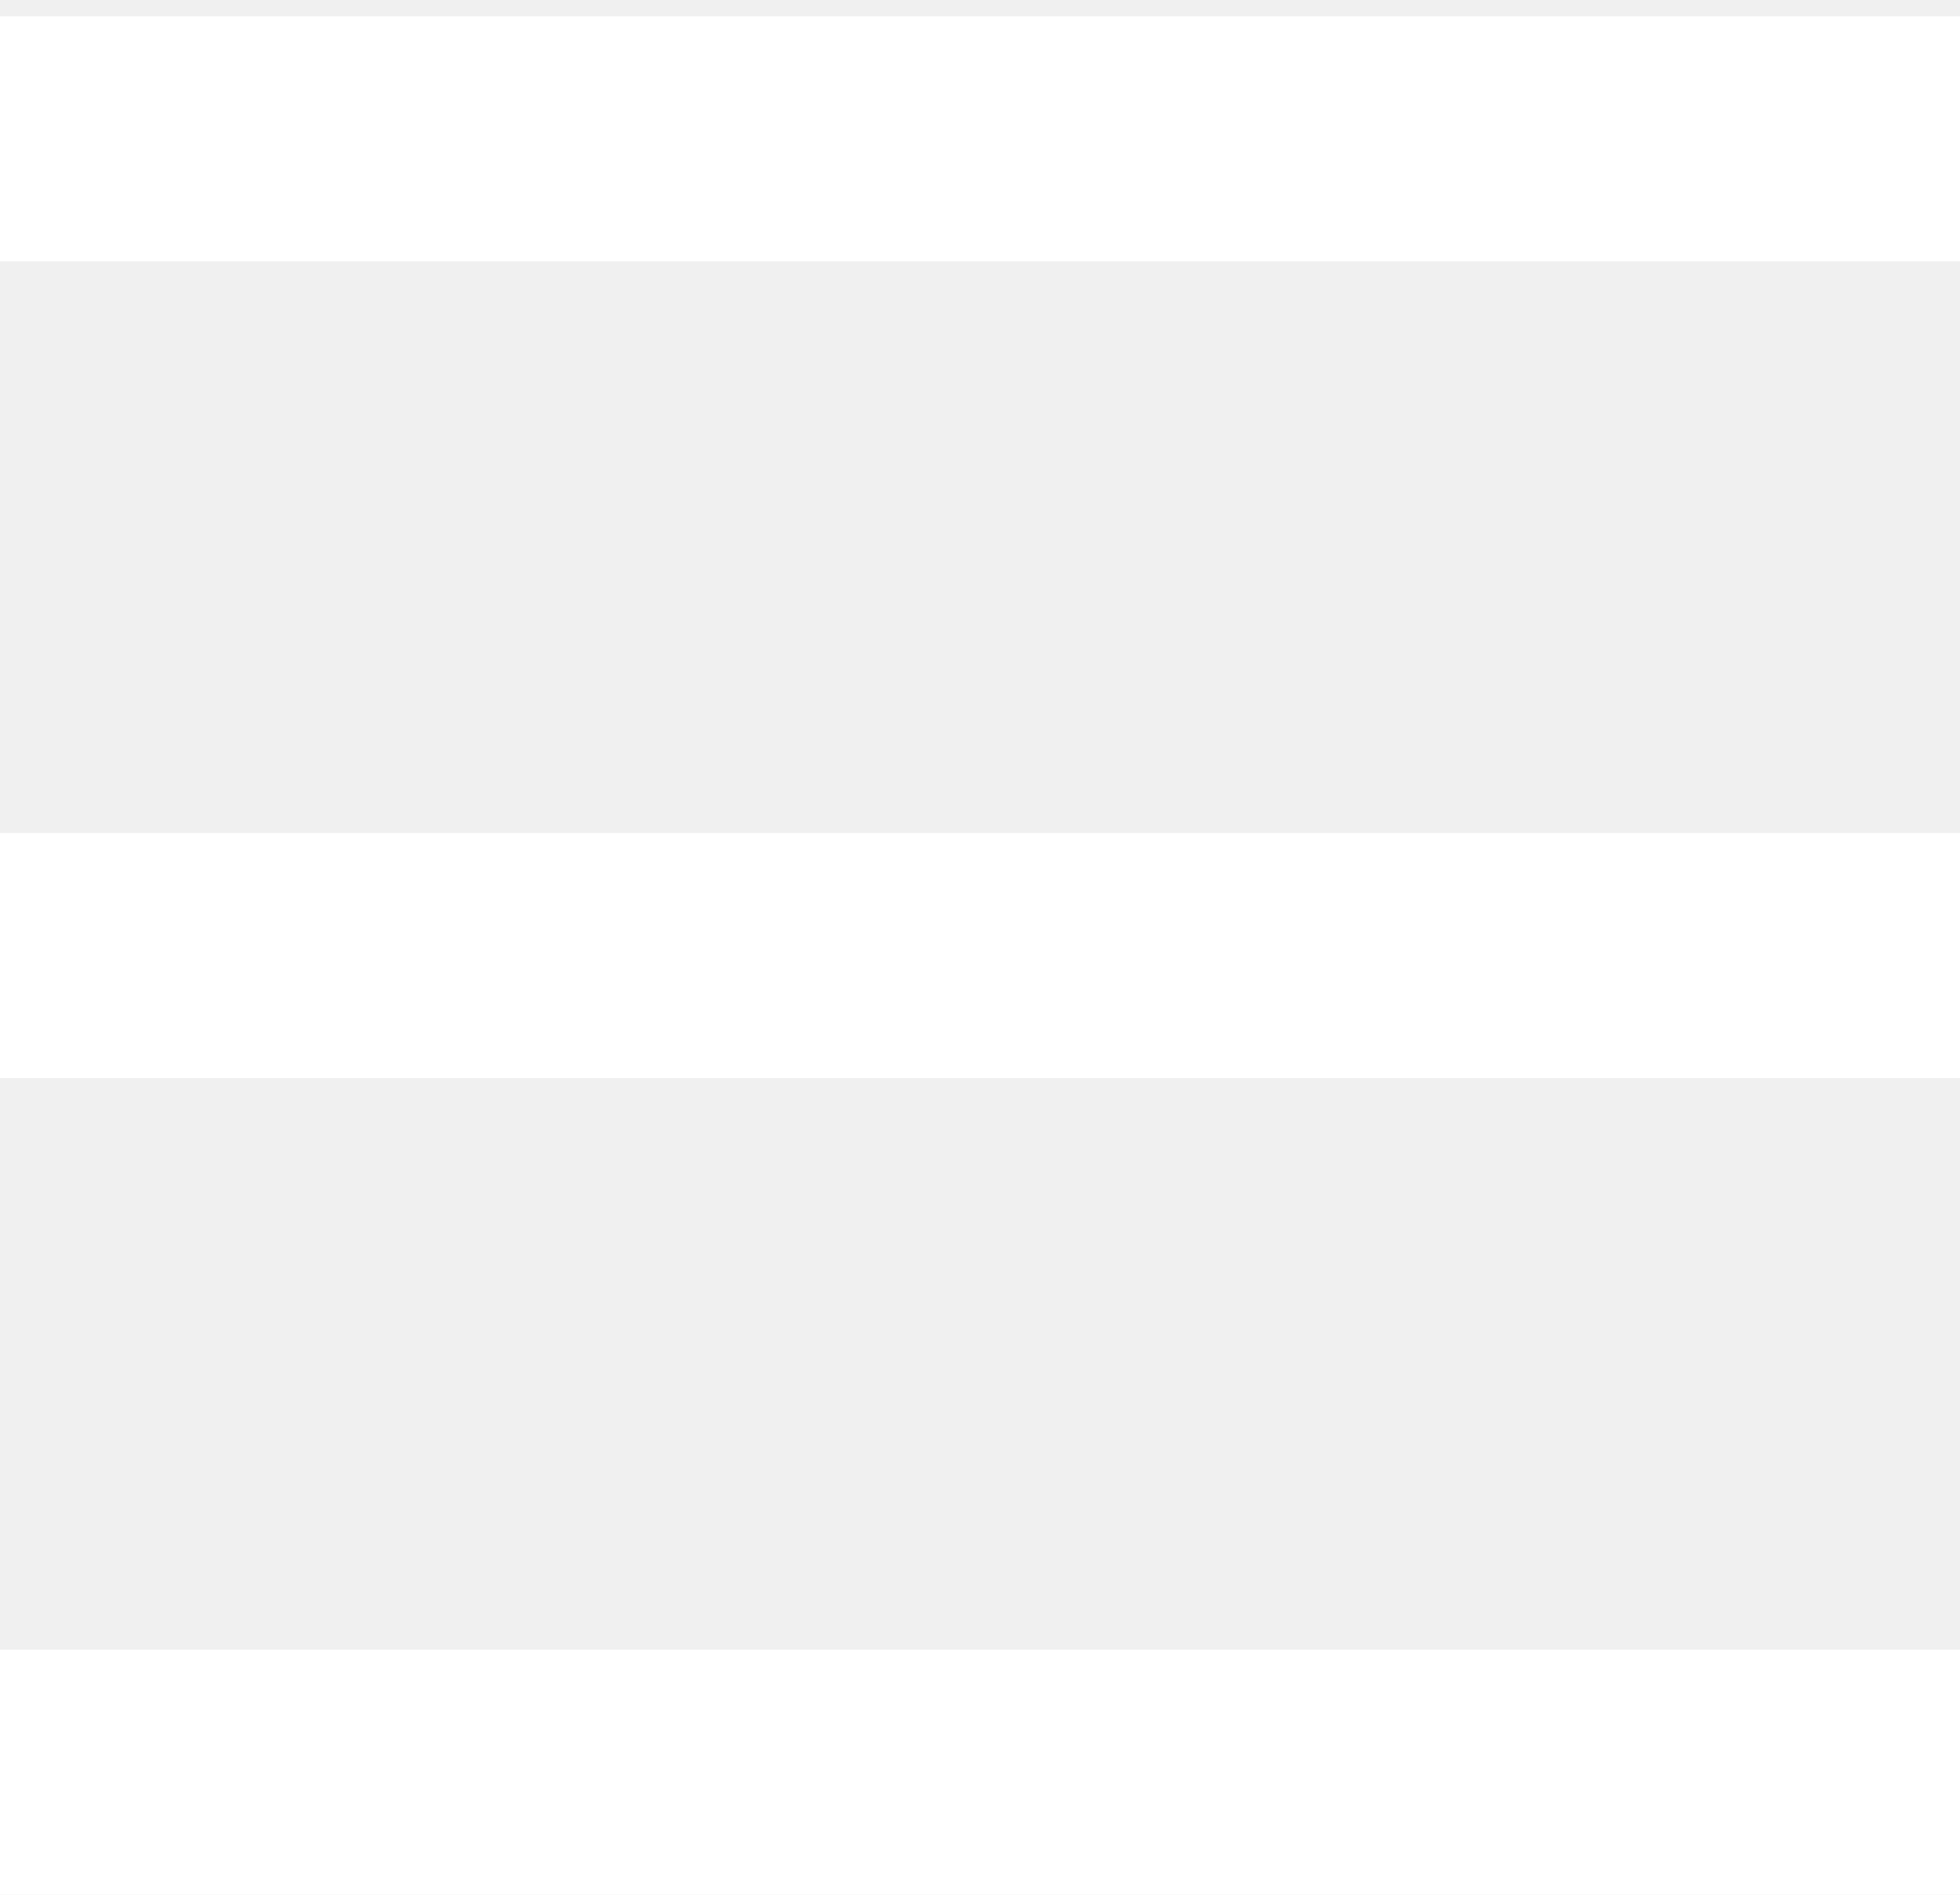
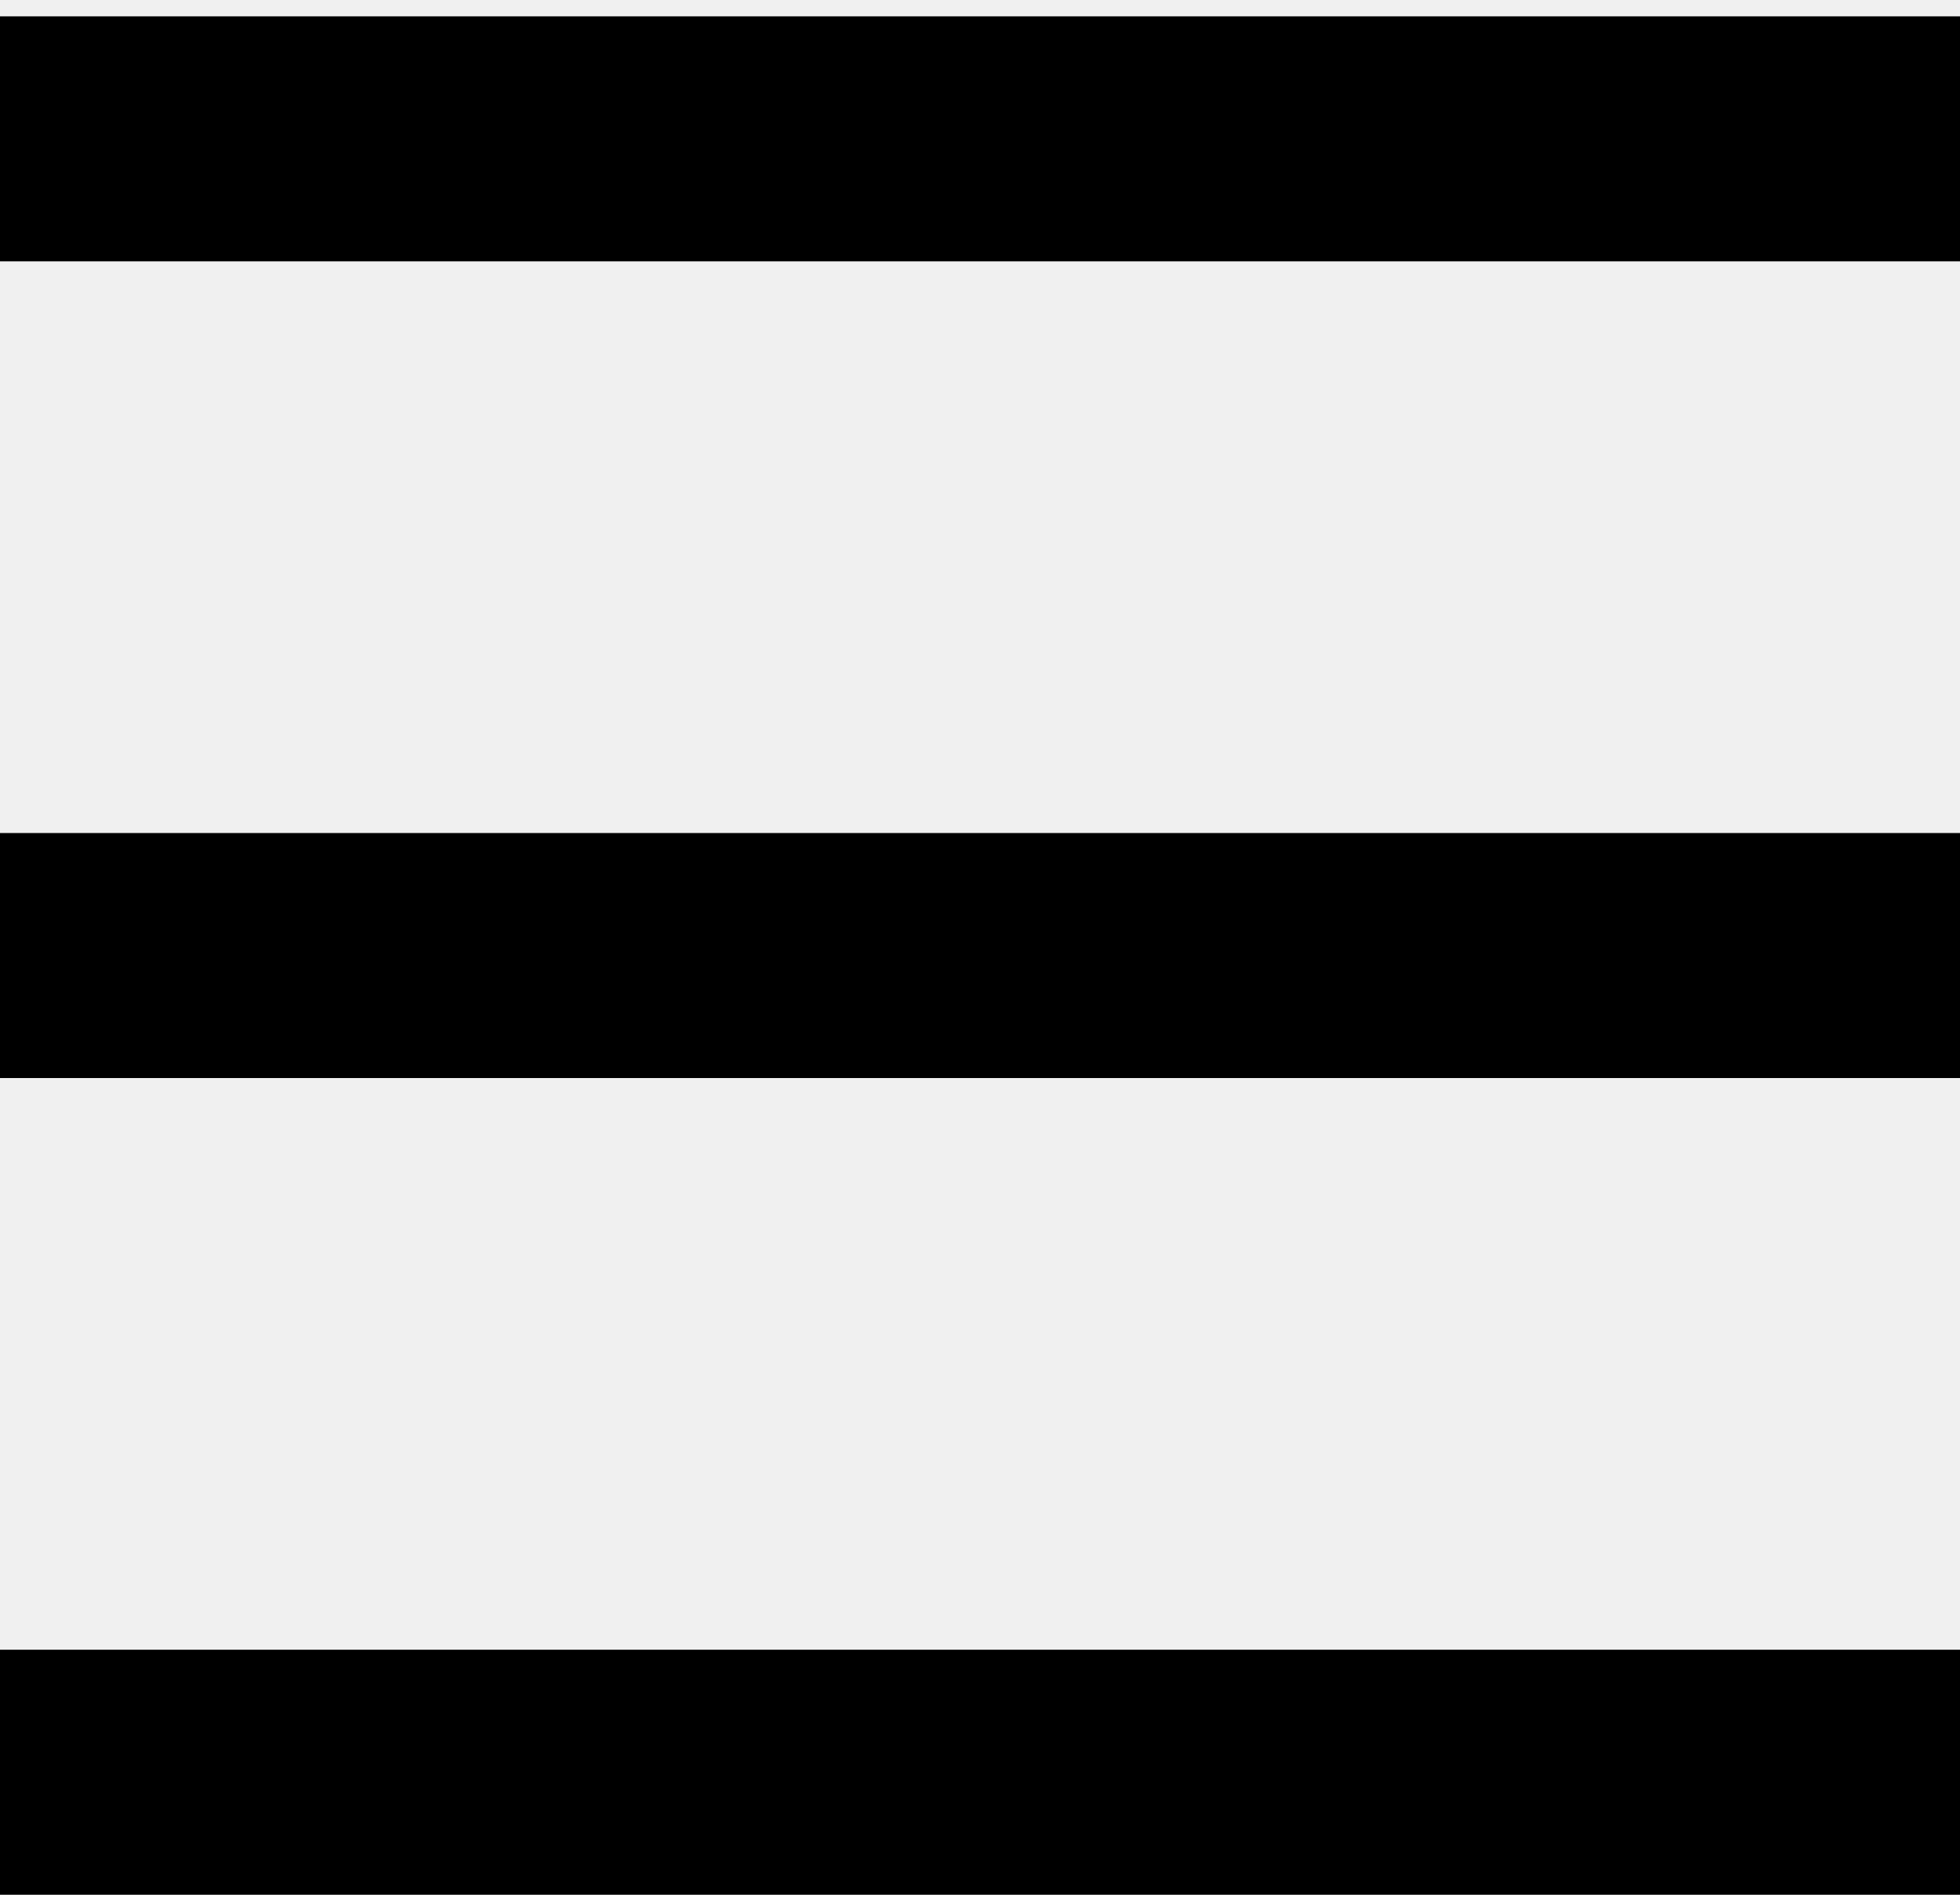
<svg xmlns="http://www.w3.org/2000/svg" width="30" height="29" viewBox="0 0 30 29" fill="none">
-   <path fill-rule="evenodd" clip-rule="evenodd" d="M0 0.25H30V4H0V0.25ZM0 12.75H30V16.5H0V12.75ZM30 25.25H0V29H30V25.25Z" fill="white" />
+   <path fill-rule="evenodd" clip-rule="evenodd" d="M0 0.25H30V4H0V0.25ZM0 12.75H30V16.5H0V12.75ZM30 25.25H0V29H30V25.25Z" fill="black" />
</svg>
